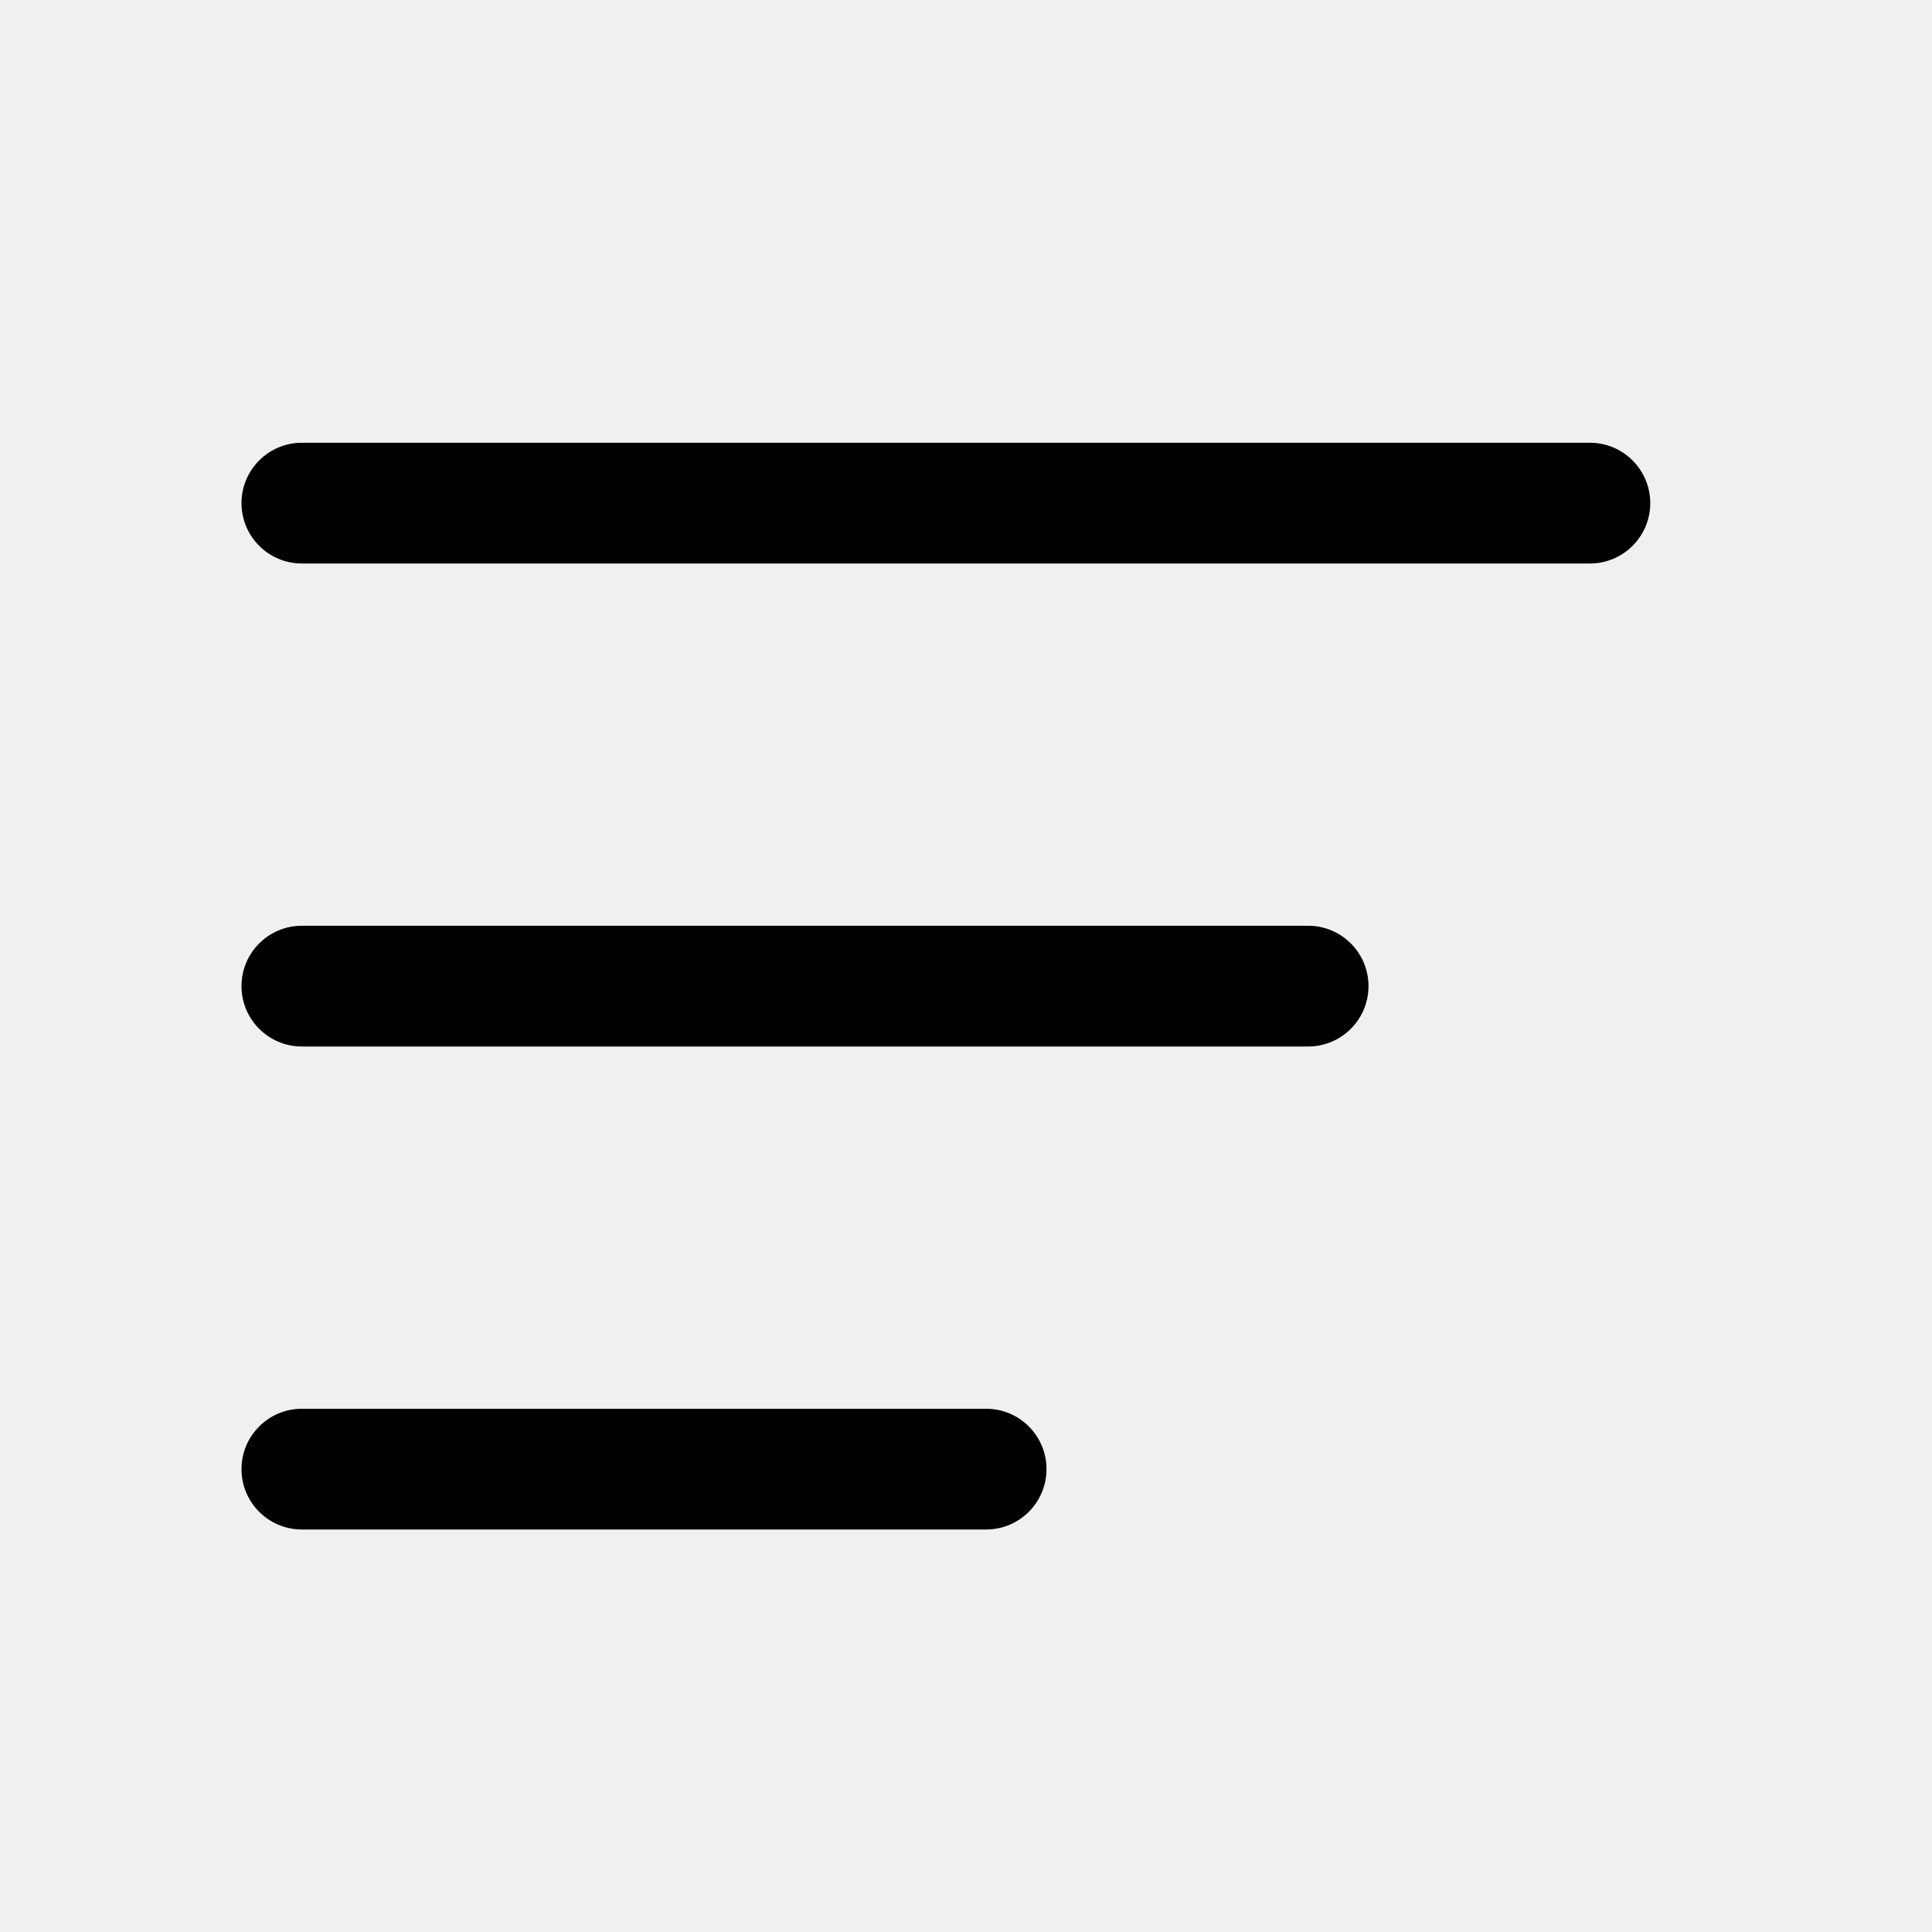
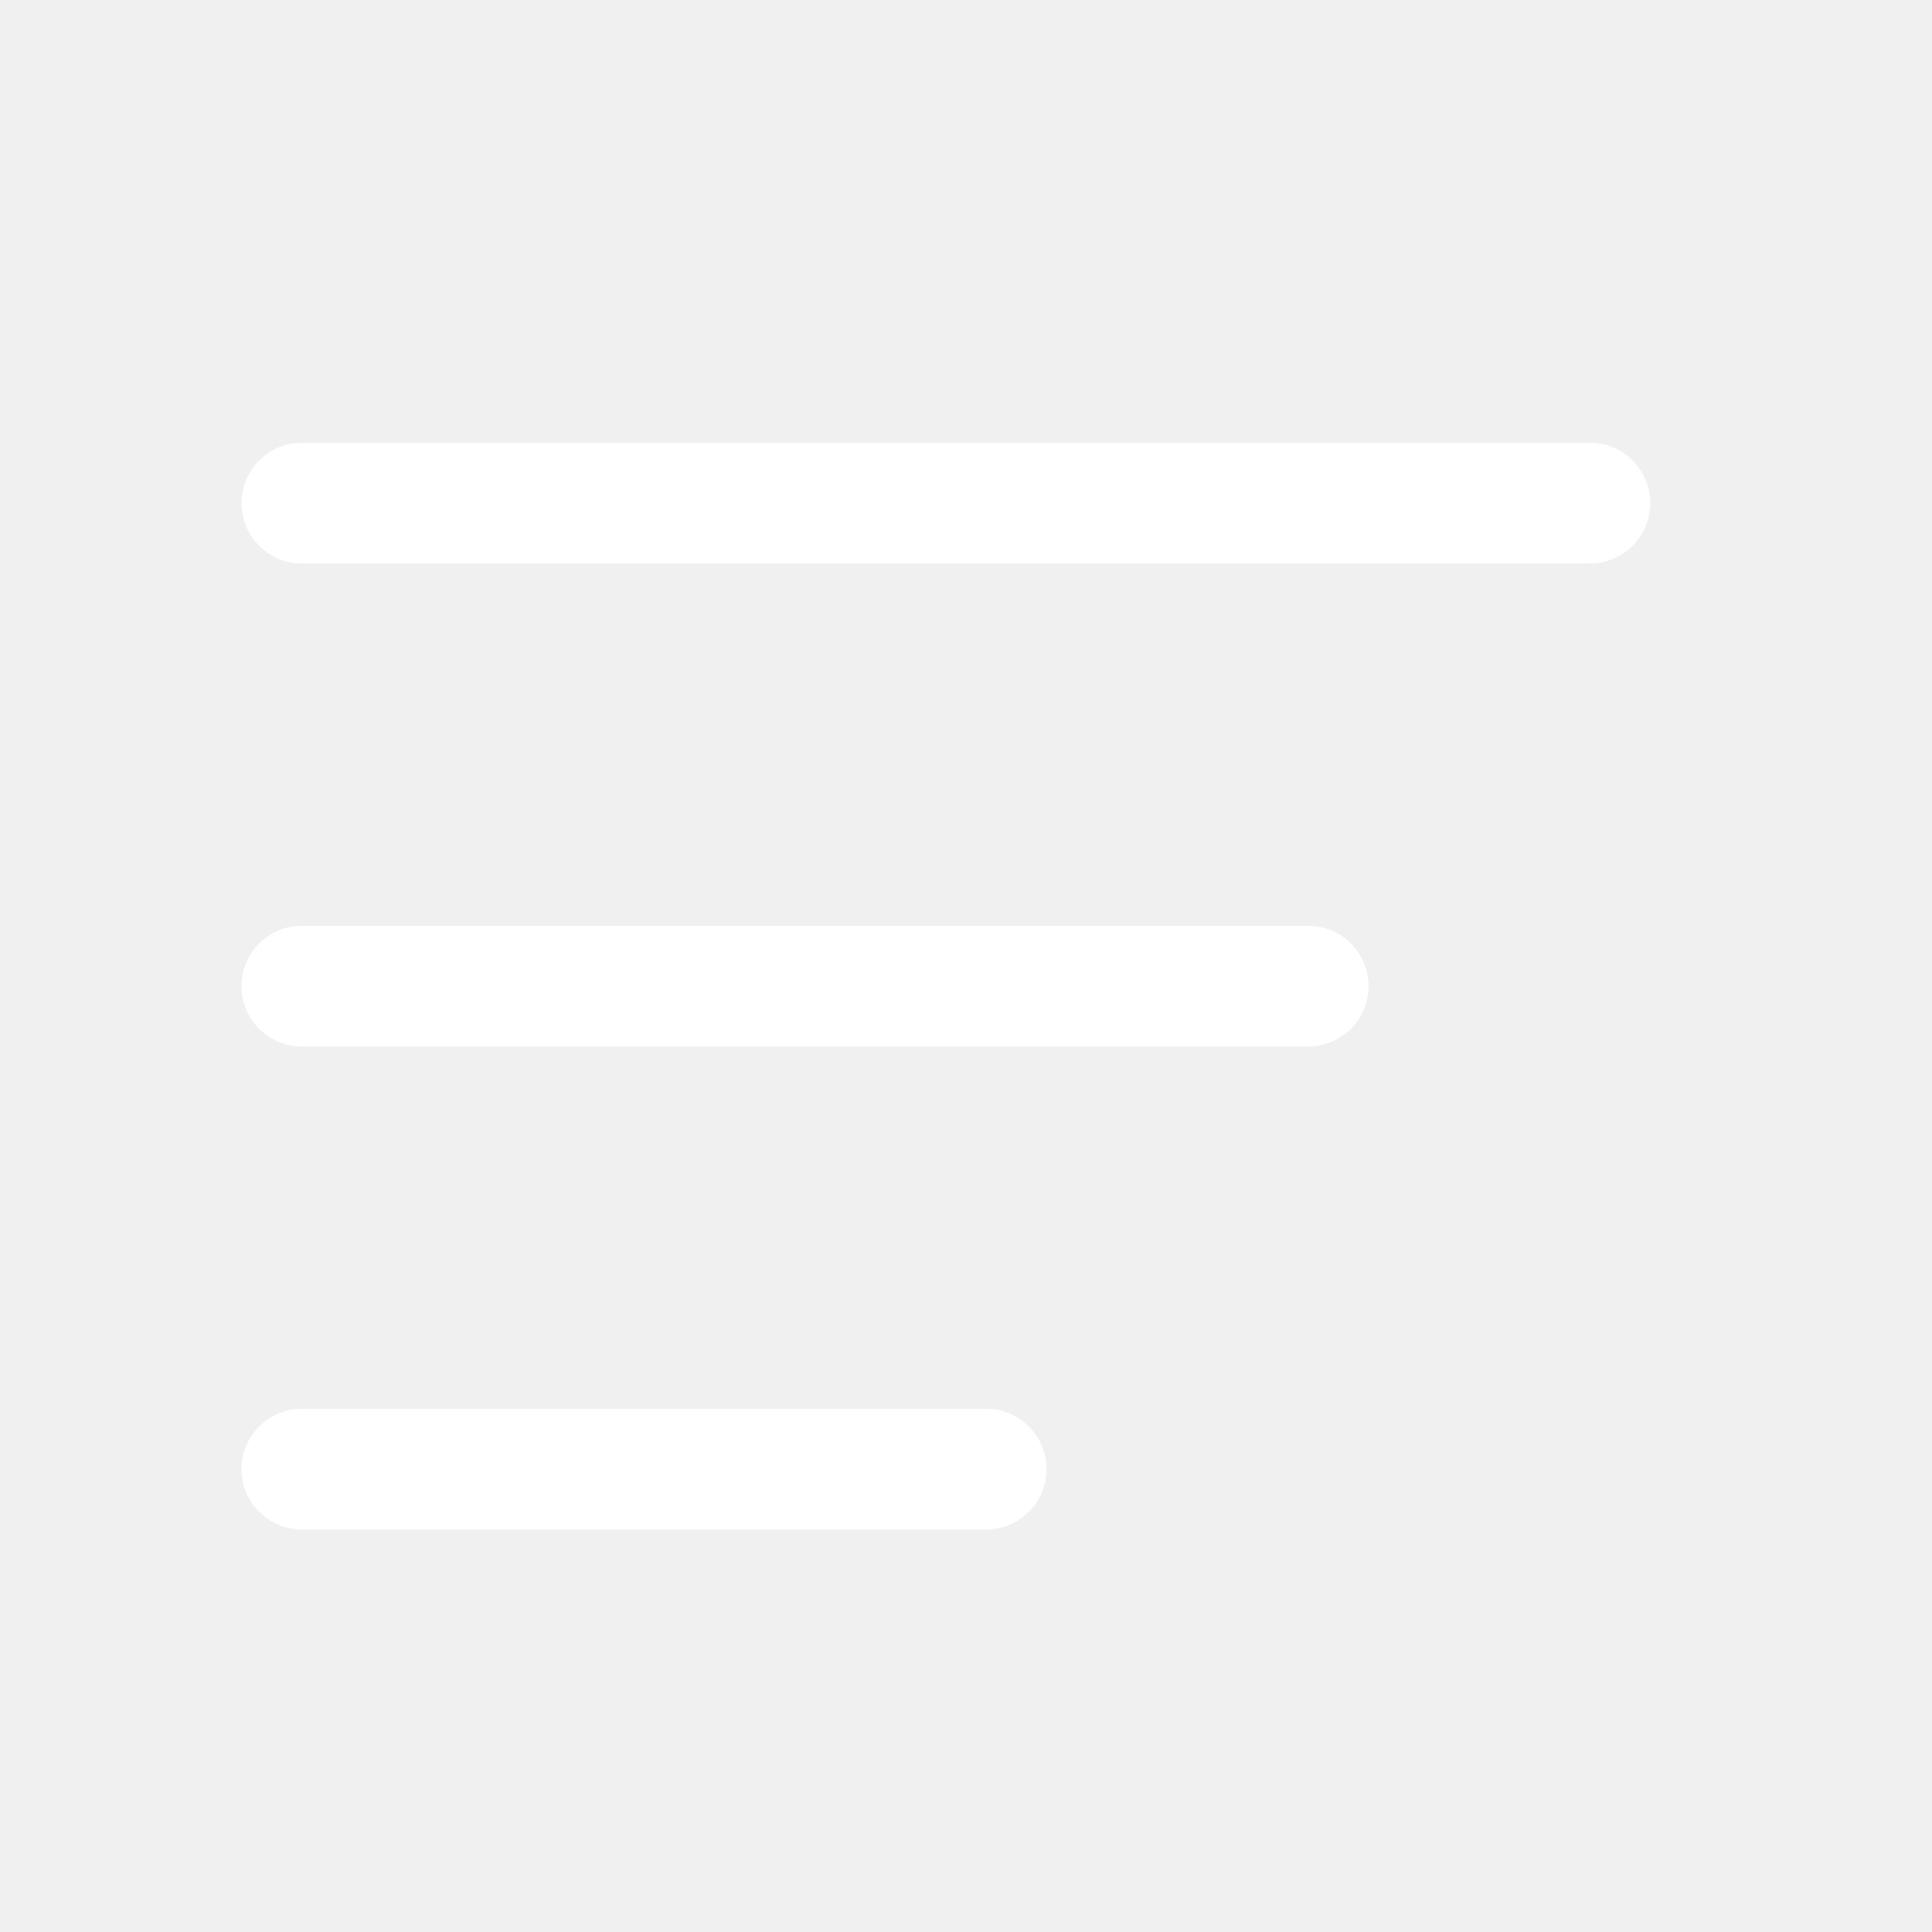
- <svg xmlns="http://www.w3.org/2000/svg" width="24" height="24" viewBox="0 0 24 24" fill="none">
-   <path fill-rule="evenodd" clip-rule="evenodd" d="M3.75 5.5C3.336 5.5 3 5.836 3 6.25C3 6.664 3.336 7 3.75 7H19.75C20.164 7 20.5 6.664 20.5 6.25C20.5 5.836 20.164 5.5 19.75 5.5H3.75ZM3.75 11.5C3.336 11.5 3 11.836 3 12.25C3 12.664 3.336 13 3.75 13H16.25C16.664 13 17 12.664 17 12.25C17 11.836 16.664 11.5 16.25 11.5H3.75ZM3.75 17.5C3.336 17.5 3 17.836 3 18.25C3 18.664 3.336 19 3.75 19H12.25C12.664 19 13 18.664 13 18.25C13 17.836 12.664 17.5 12.25 17.5H3.75Z" fill="black" />
+ <svg xmlns="http://www.w3.org/2000/svg" width="24" height="24" viewBox="0 0 24 24" fill="white">
+   <path fill-rule="evenodd" clip-rule="evenodd" d="M3.75 5.5C3.336 5.5 3 5.836 3 6.25C3 6.664 3.336 7 3.75 7H19.75C20.164 7 20.5 6.664 20.5 6.25C20.5 5.836 20.164 5.5 19.75 5.5H3.75ZM3.75 11.5C3.336 11.5 3 11.836 3 12.25C3 12.664 3.336 13 3.75 13H16.25C16.664 13 17 12.664 17 12.25C17 11.836 16.664 11.5 16.25 11.5H3.75ZM3.75 17.5C3.336 17.5 3 17.836 3 18.25C3 18.664 3.336 19 3.75 19H12.25C12.664 19 13 18.664 13 18.25C13 17.836 12.664 17.5 12.25 17.5H3.75Z" fill="white" />
</svg>
